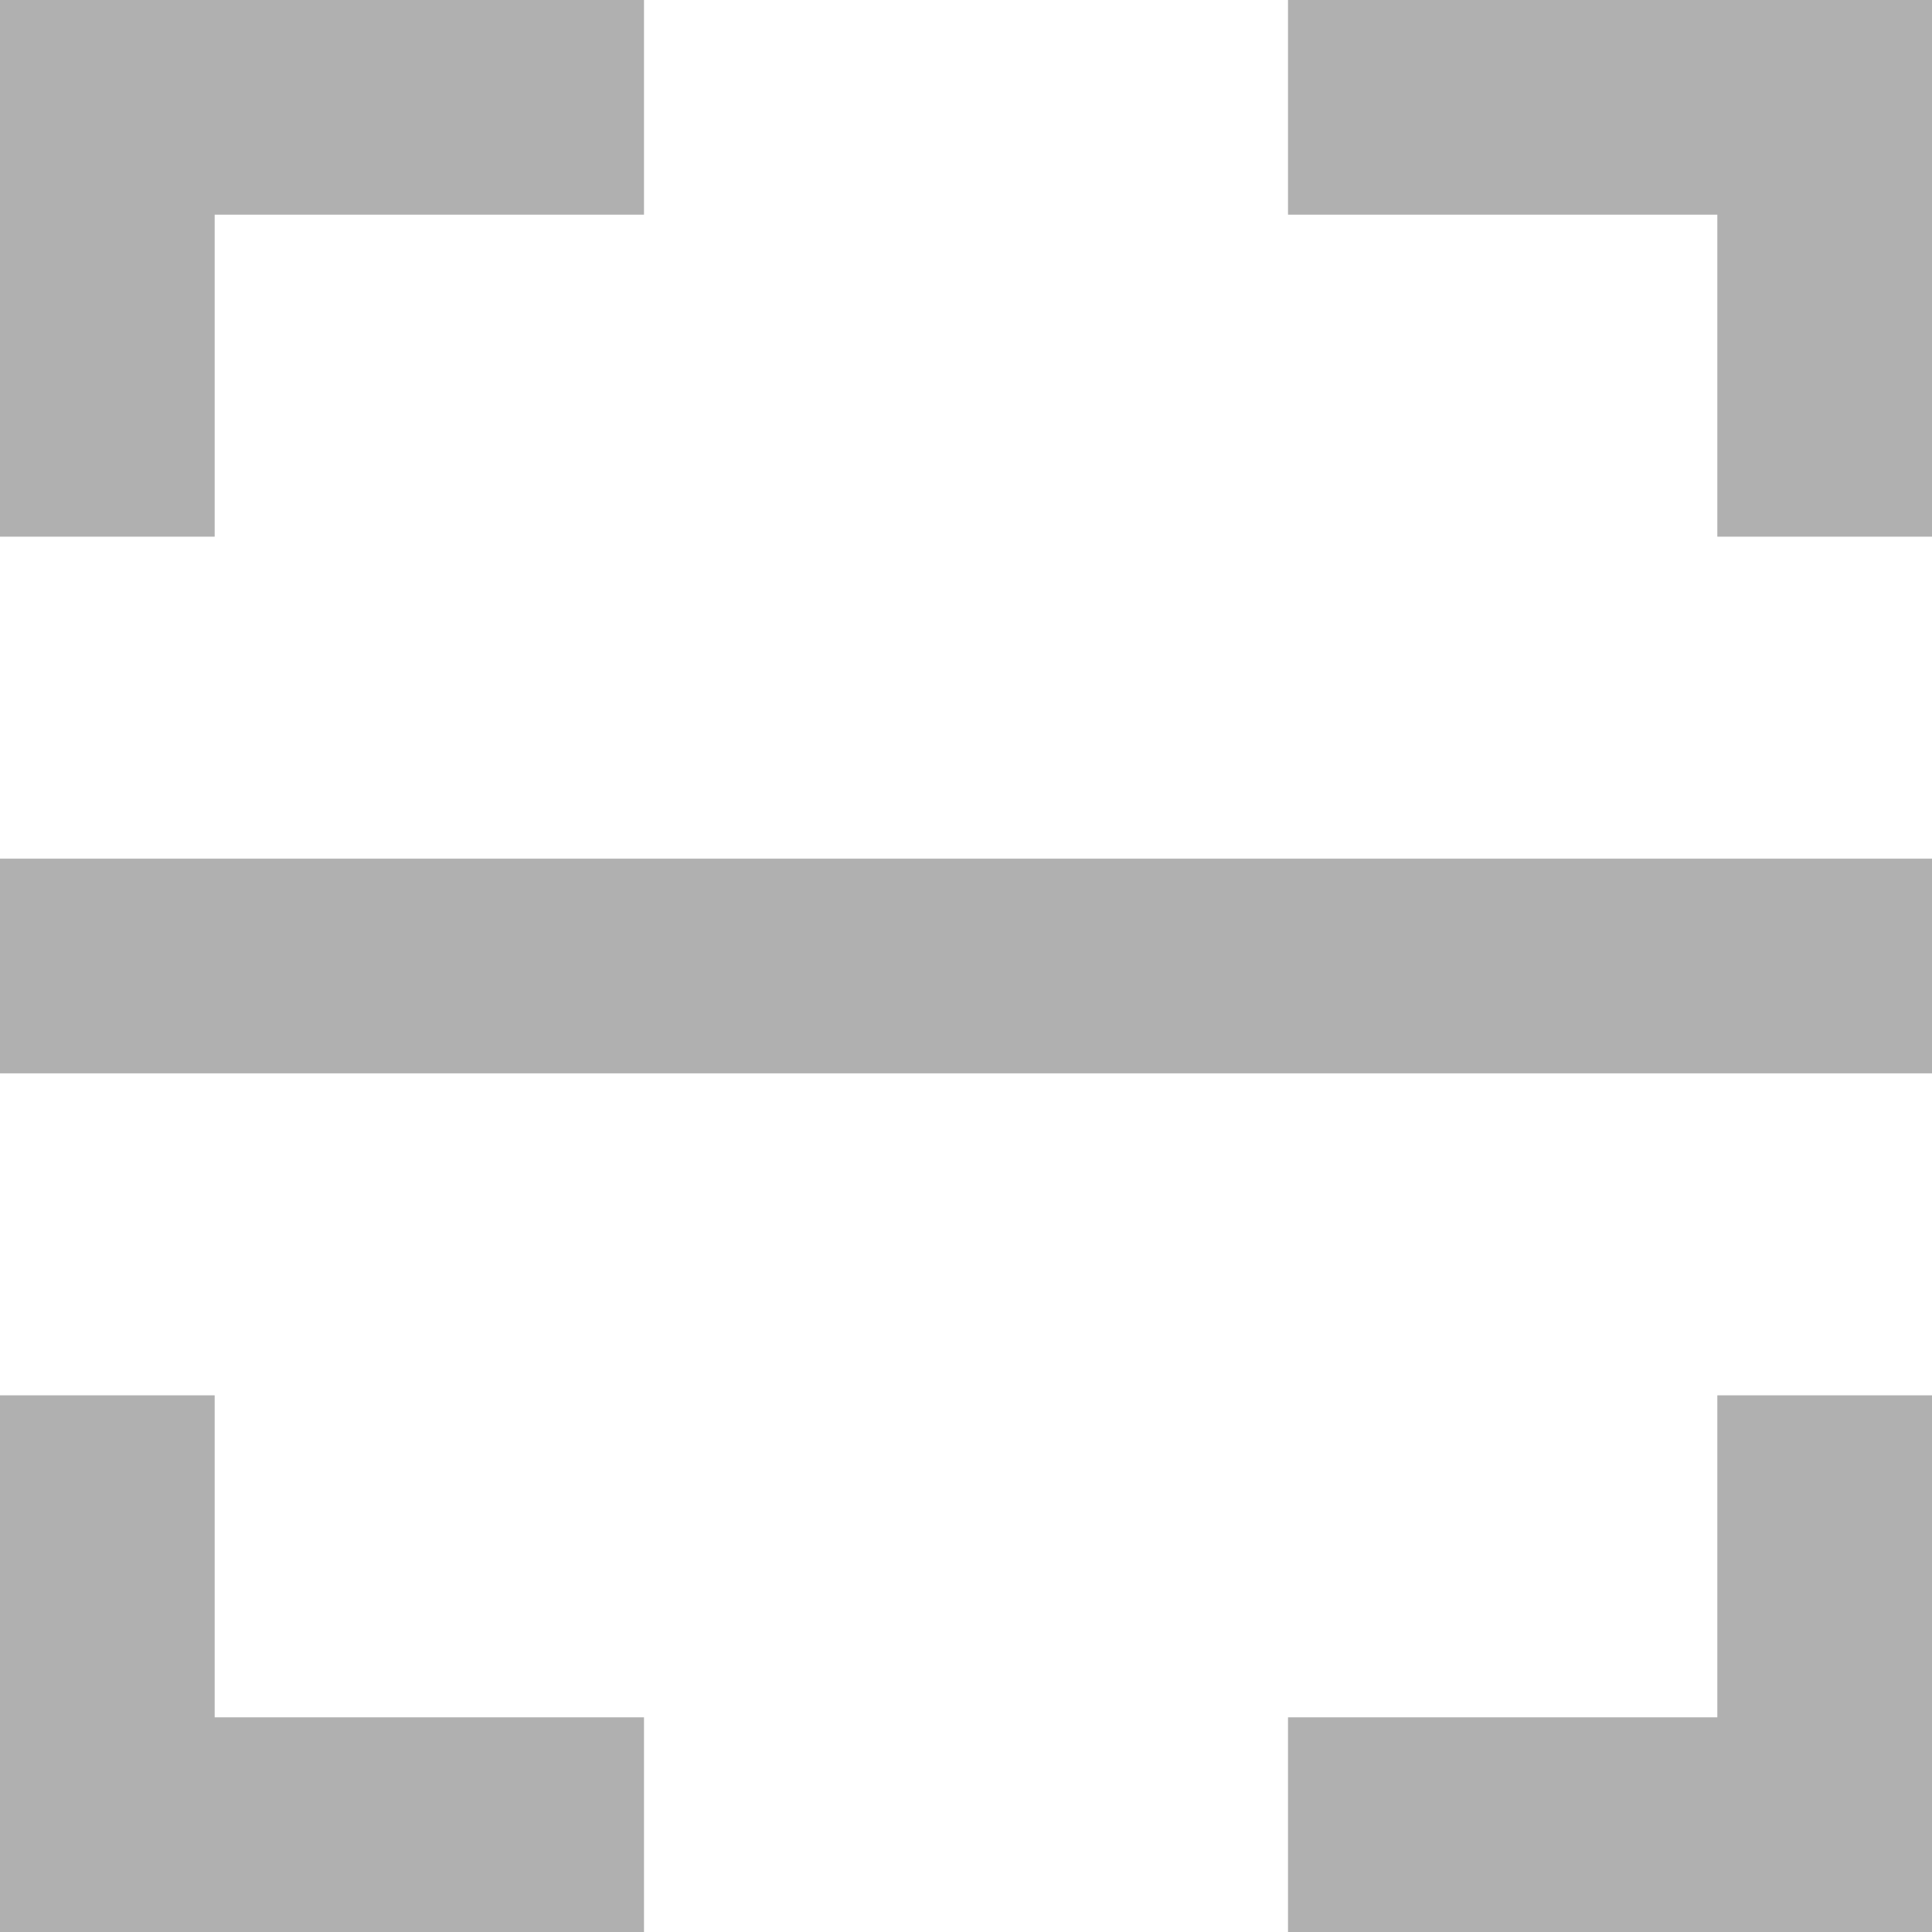
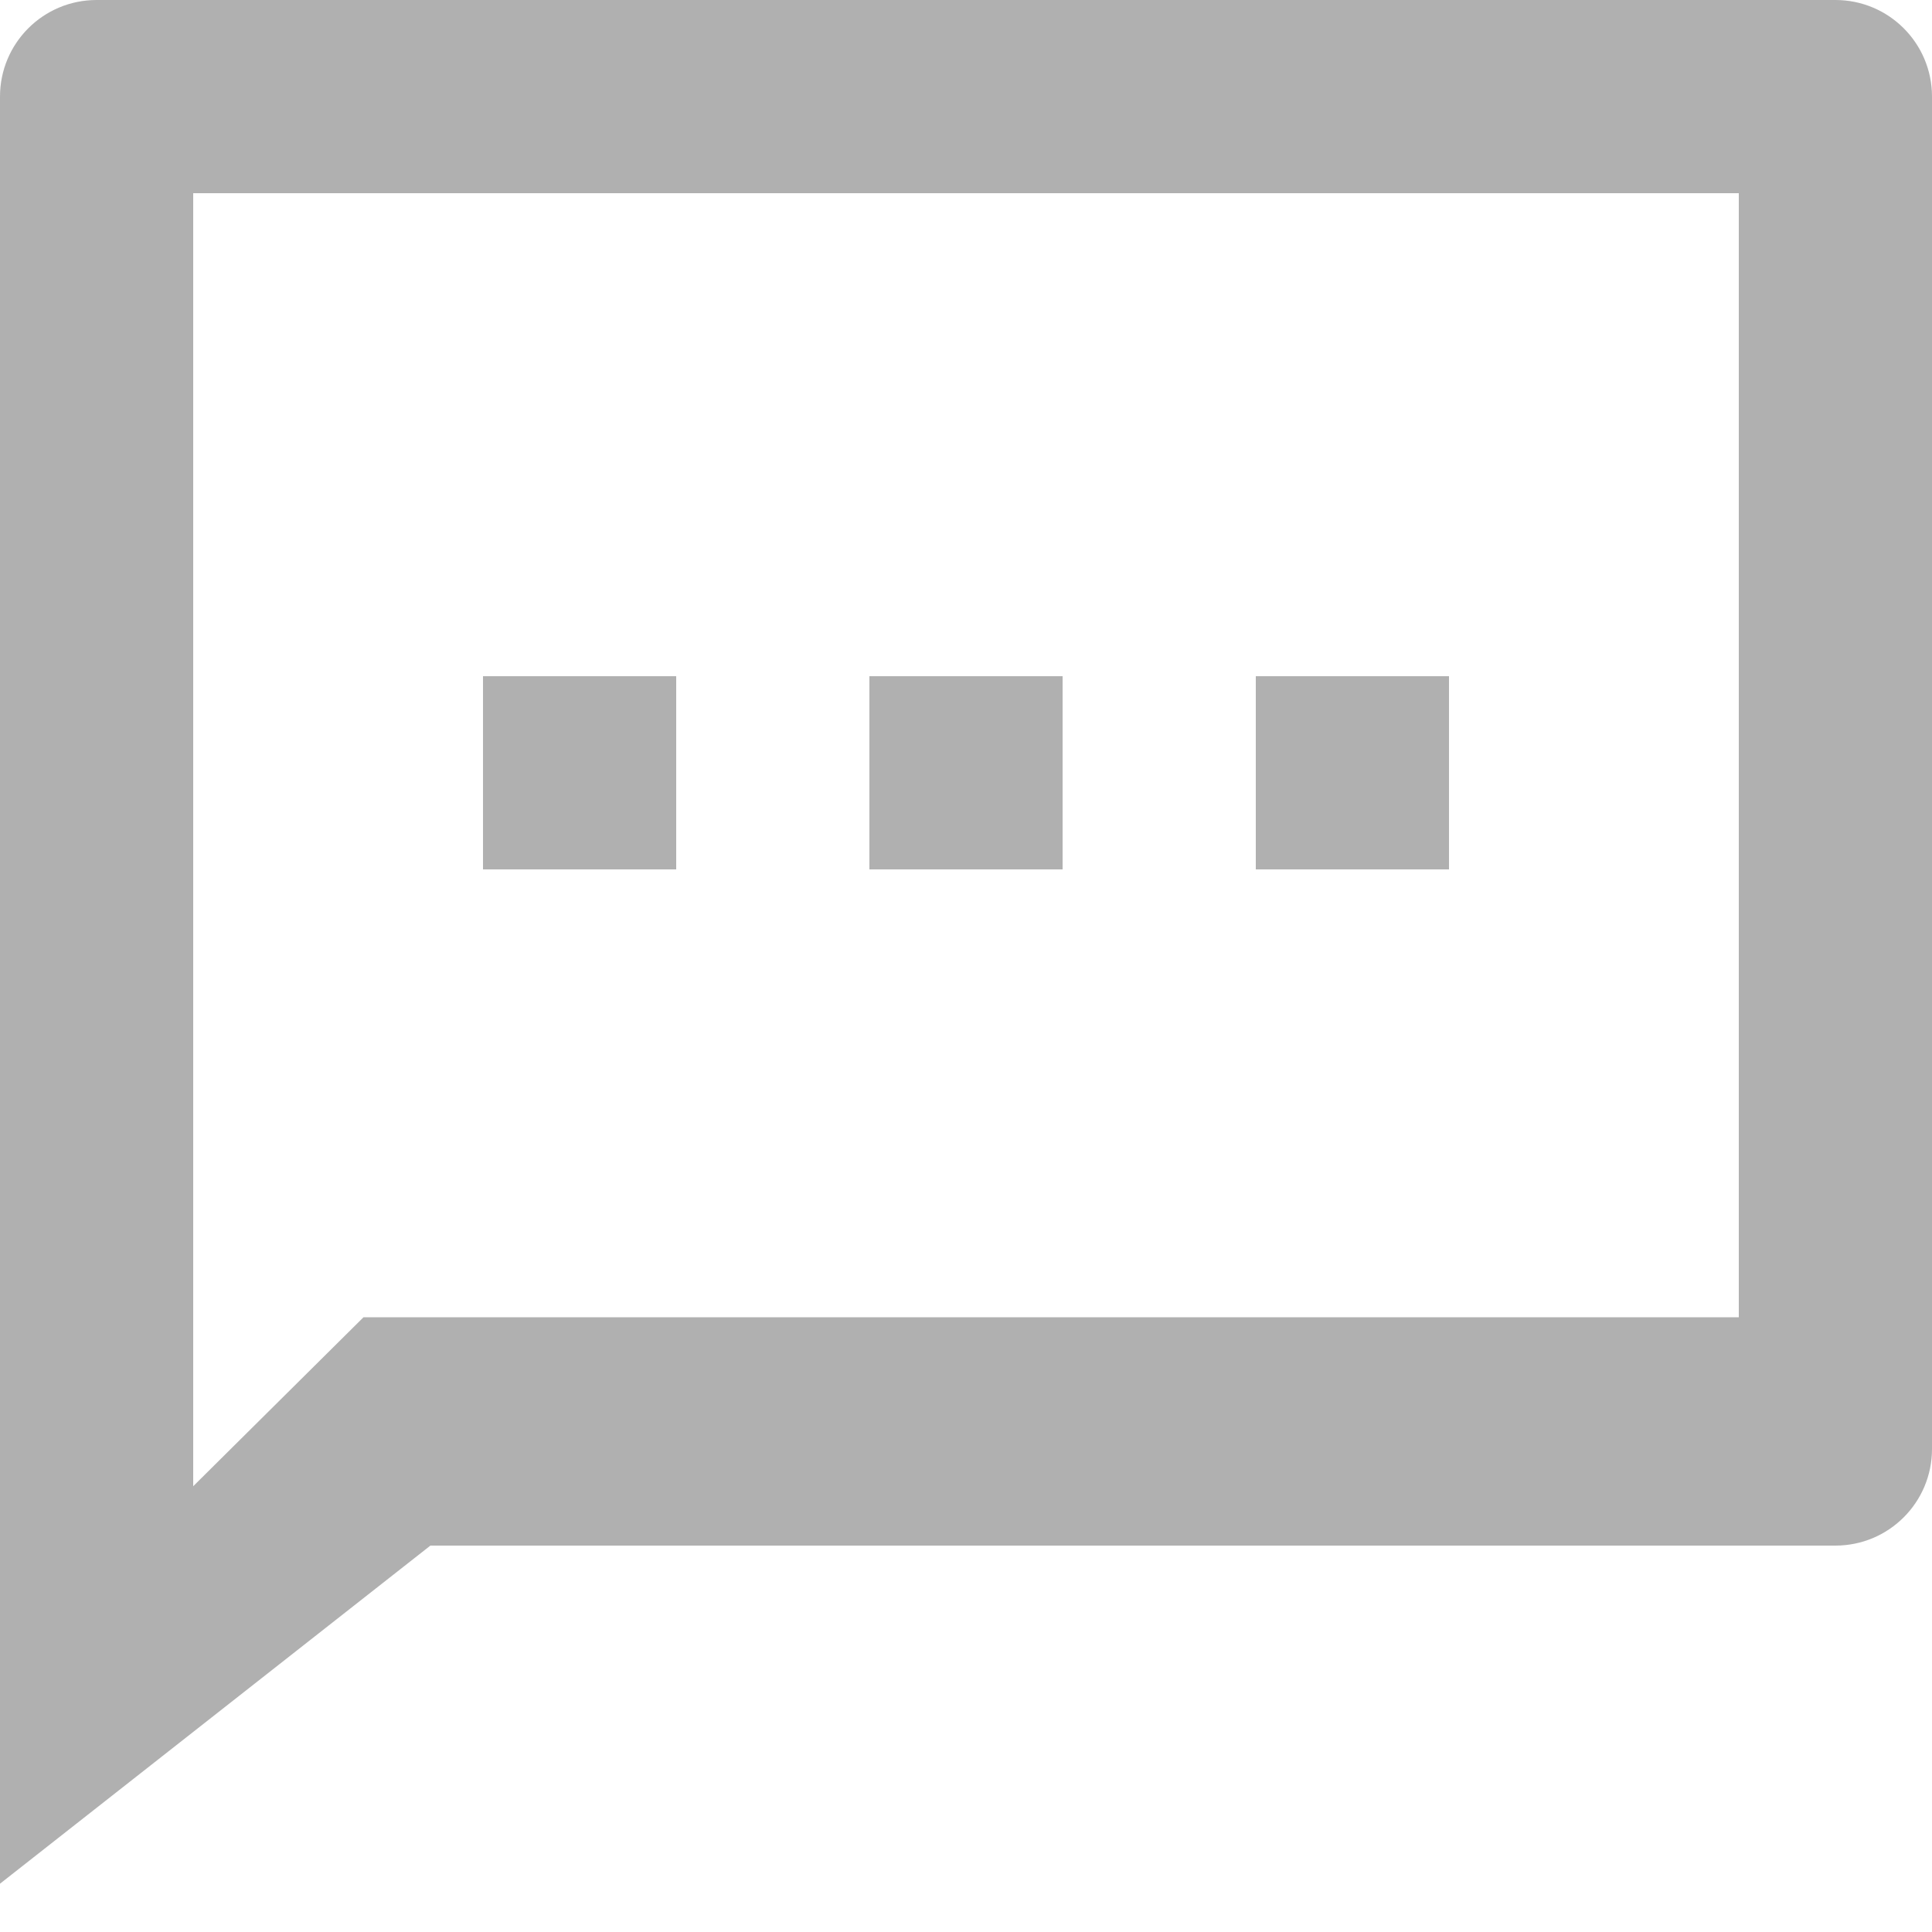
- <svg xmlns="http://www.w3.org/2000/svg" version="1.1" width="18px" height="18px">
-   <g transform="matrix(1 0 0 1 -970 -260 )">
-     <path d="M 12 2  L 12 0  L 18 0  L 18 5  L 16 5  L 16 2  L 12 2  Z M 0 0  L 6 0  L 6 2  L 2 2  L 2 5  L 0 5  L 0 0  Z M 18 18  L 12 18  L 12 16  L 16 16  L 16 13  L 18 13  L 18 18  Z M 6 16  L 6 18  L 0 18  L 0 13  L 2 13  L 2 16  L 6 16  Z M 0 10  L 0 8  L 18 8  L 18 10  L 0 10  Z " fill-rule="nonzero" fill="#b0b0b0" stroke="none" transform="matrix(1 0 0 1 970 260 )" />
+ <svg xmlns="http://www.w3.org/2000/svg" version="1.1" width="22px" height="22px">
+   <g transform="matrix(1 0 0 1 -968 -178 )">
+     <path d="M 20.9 17.6  L 4.901 17.6  L 0 21.45  L 0 1.1  C 0 0.492  0.492 0  1.1 0  L 20.9 0  C 21.508 0  22 0.492  22 1.1  L 22 16.5  C 22 17.108  21.508 17.6  20.9 17.6  Z M 2.2 16.924  L 4.139 15  L 19.8 15  L 19.8 2.2  L 2.2 2.2  L 2.2 16.924  Z M 9.9 9.9  L 9.9 7.7  L 12.1 7.7  L 12.1 9.9  L 9.9 9.9  Z M 5.5 9.9  L 5.5 7.7  L 7.7 7.7  L 7.7 9.9  L 5.5 9.9  Z M 14.3 9.9  L 14.3 7.7  L 16.5 7.7  L 16.5 9.9  L 14.3 9.9  Z " fill-rule="nonzero" fill="#b0b0b0" stroke="none" transform="matrix(1 0 0 1 968 178 )" />
  </g>
</svg>
